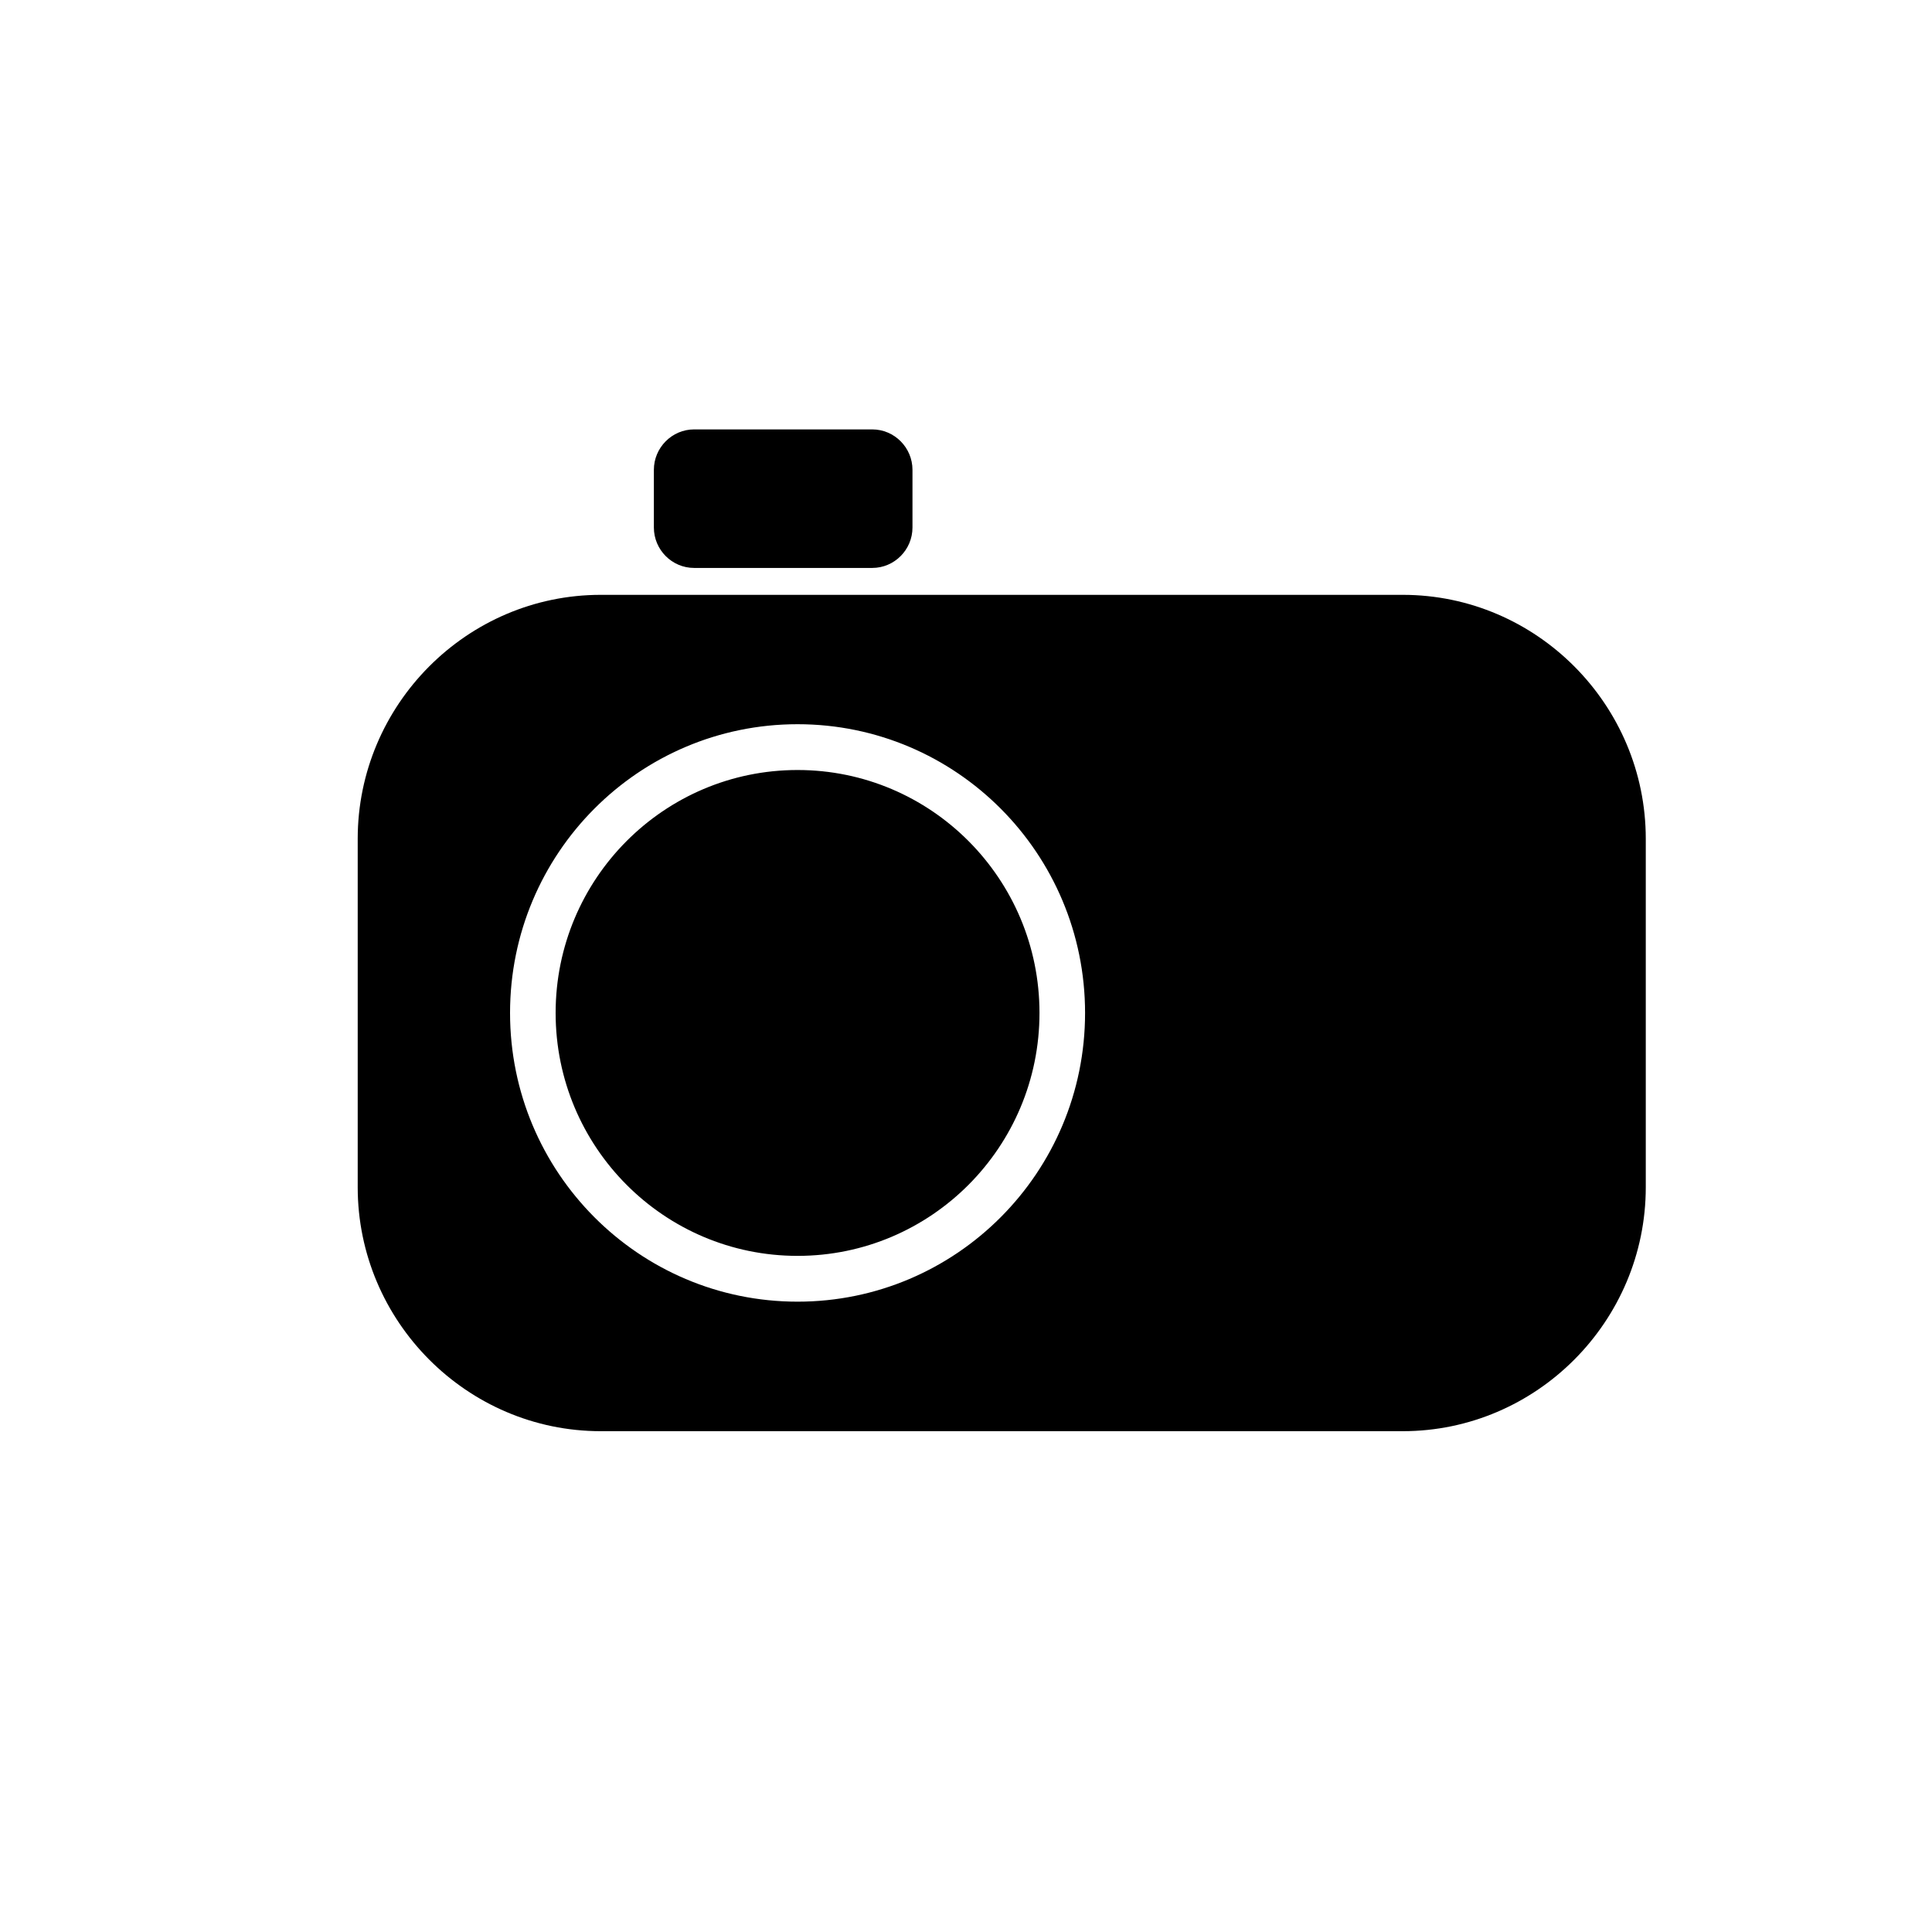
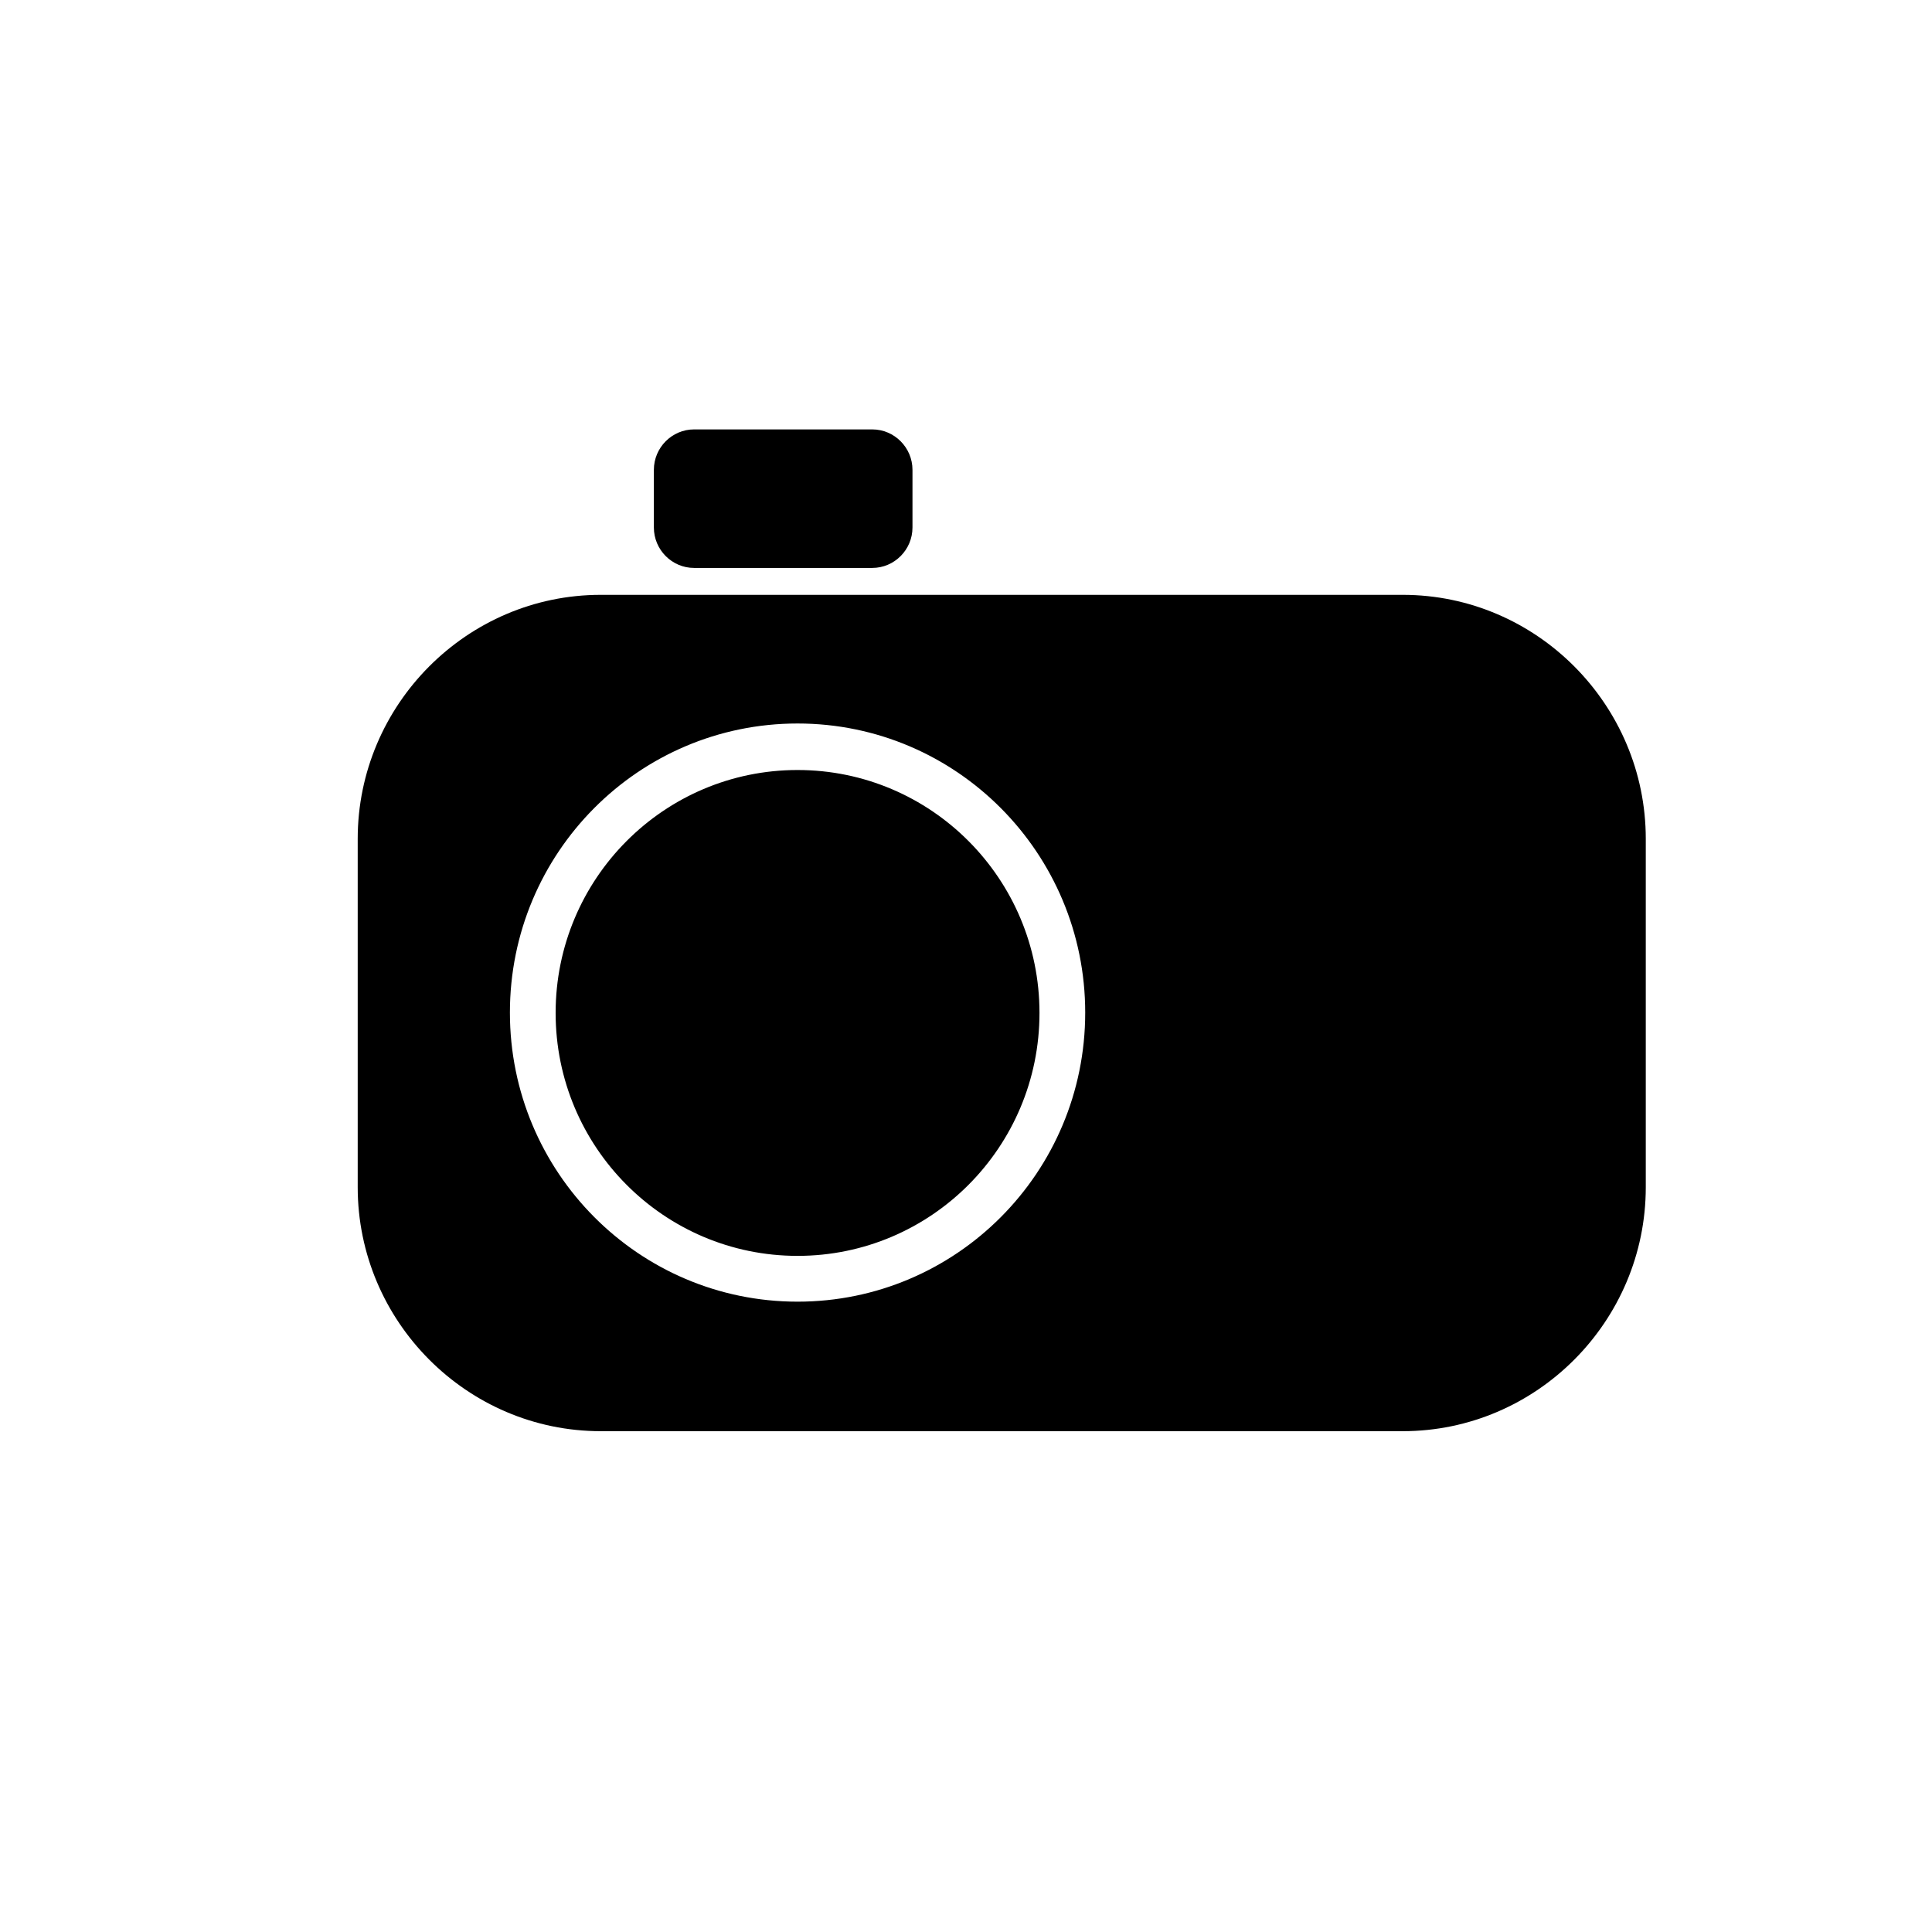
- <svg xmlns="http://www.w3.org/2000/svg" viewBox="0 0 27 27" version="1.1">
-   <path d="m11.146 16.323c1.192 0 2.158-.97 2.158-2.167 0-1.197-.966-2.167-2.158-2.167-1.192 0-2.158.97-2.158 2.167 0 1.197.966 2.167 2.158 2.167m7.374-5.987h1.902c.317 0 .576.261.576.579v.826c0 .318-.259.579-.576.579h-1.902c-.317 0-.576-.26-.576-.579v-.826c0-.318.26-.579.576-.579m-10.125-2.023h11.209c1.868 0 3.396 1.534 3.396 3.41v4.868c0 1.876-1.528 3.41-3.396 3.41h-11.209c-1.867 0-3.396-1.534-3.396-3.41v-4.868c0-1.875 1.528-3.41 3.396-3.41m1.305-2.312h2.49c.309 0 .562.254.562.565v.806c0 .311-.253.565-.562.565h-2.49c-.309 0-.562-.254-.562-.565v-.806c0-.31.253-.565.562-.565m1.446 11.55c1.867 0 3.381-1.52 3.381-3.395 0-1.875-1.514-3.395-3.381-3.395-1.867 0-3.381 1.52-3.381 3.395 0 1.875 1.514 3.395 3.381 3.395m0 .64c2.219 0 4.018-1.807 4.018-4.035 0-2.228-1.799-4.035-4.018-4.035-2.219 0-4.018 1.807-4.018 4.035 0 2.228 1.799 4.035 4.018 4.035" />
+ <svg xmlns="http://www.w3.org/2000/svg" viewBox="0 0 27 27">
+   <path d="m11.146 16.323c1.192 0 2.158-.97 2.158-2.167 0-1.197-.966-2.167-2.158-2.167-1.192 0-2.158.97-2.158 2.167 0 1.197.966 2.167 2.158 2.167m7.374-5.987h1.902c.317 0 .576.261.576.579v.826c0 .318-.259.579-.576.579h-1.902c-.317 0-.576-.26-.576-.579v-.826c0-.318.26-.579.576-.579m-10.125-2.023h11.209c1.868 0 3.396 1.535 3.396 3.41v4.868c0 1.876-1.528 3.41-3.396 3.41h-11.209c-1.867 0-3.396-1.534-3.396-3.41v-4.868c0-1.875 1.528-3.41 3.396-3.41m1.305-2.312h2.49c.309 0 .562.254.562.565v.806c0 .311-.253.565-.562.565h-2.49c-.309 0-.562-.254-.562-.565v-.806c0-.311.253-.565.562-.565m1.446 11.55c1.867 0 3.381-1.52 3.381-3.395 0-1.875-1.514-3.395-3.381-3.395-1.867 0-3.381 1.52-3.381 3.395 0 1.875 1.514 3.395 3.381 3.395m0 .64c2.219 0 4.02-1.807 4.02-4.04 0-2.228-1.799-4.04-4.02-4.04-2.219 0-4.02 1.807-4.02 4.04 0 2.229 1.799 4.04 4.02 4.04" />
</svg>
